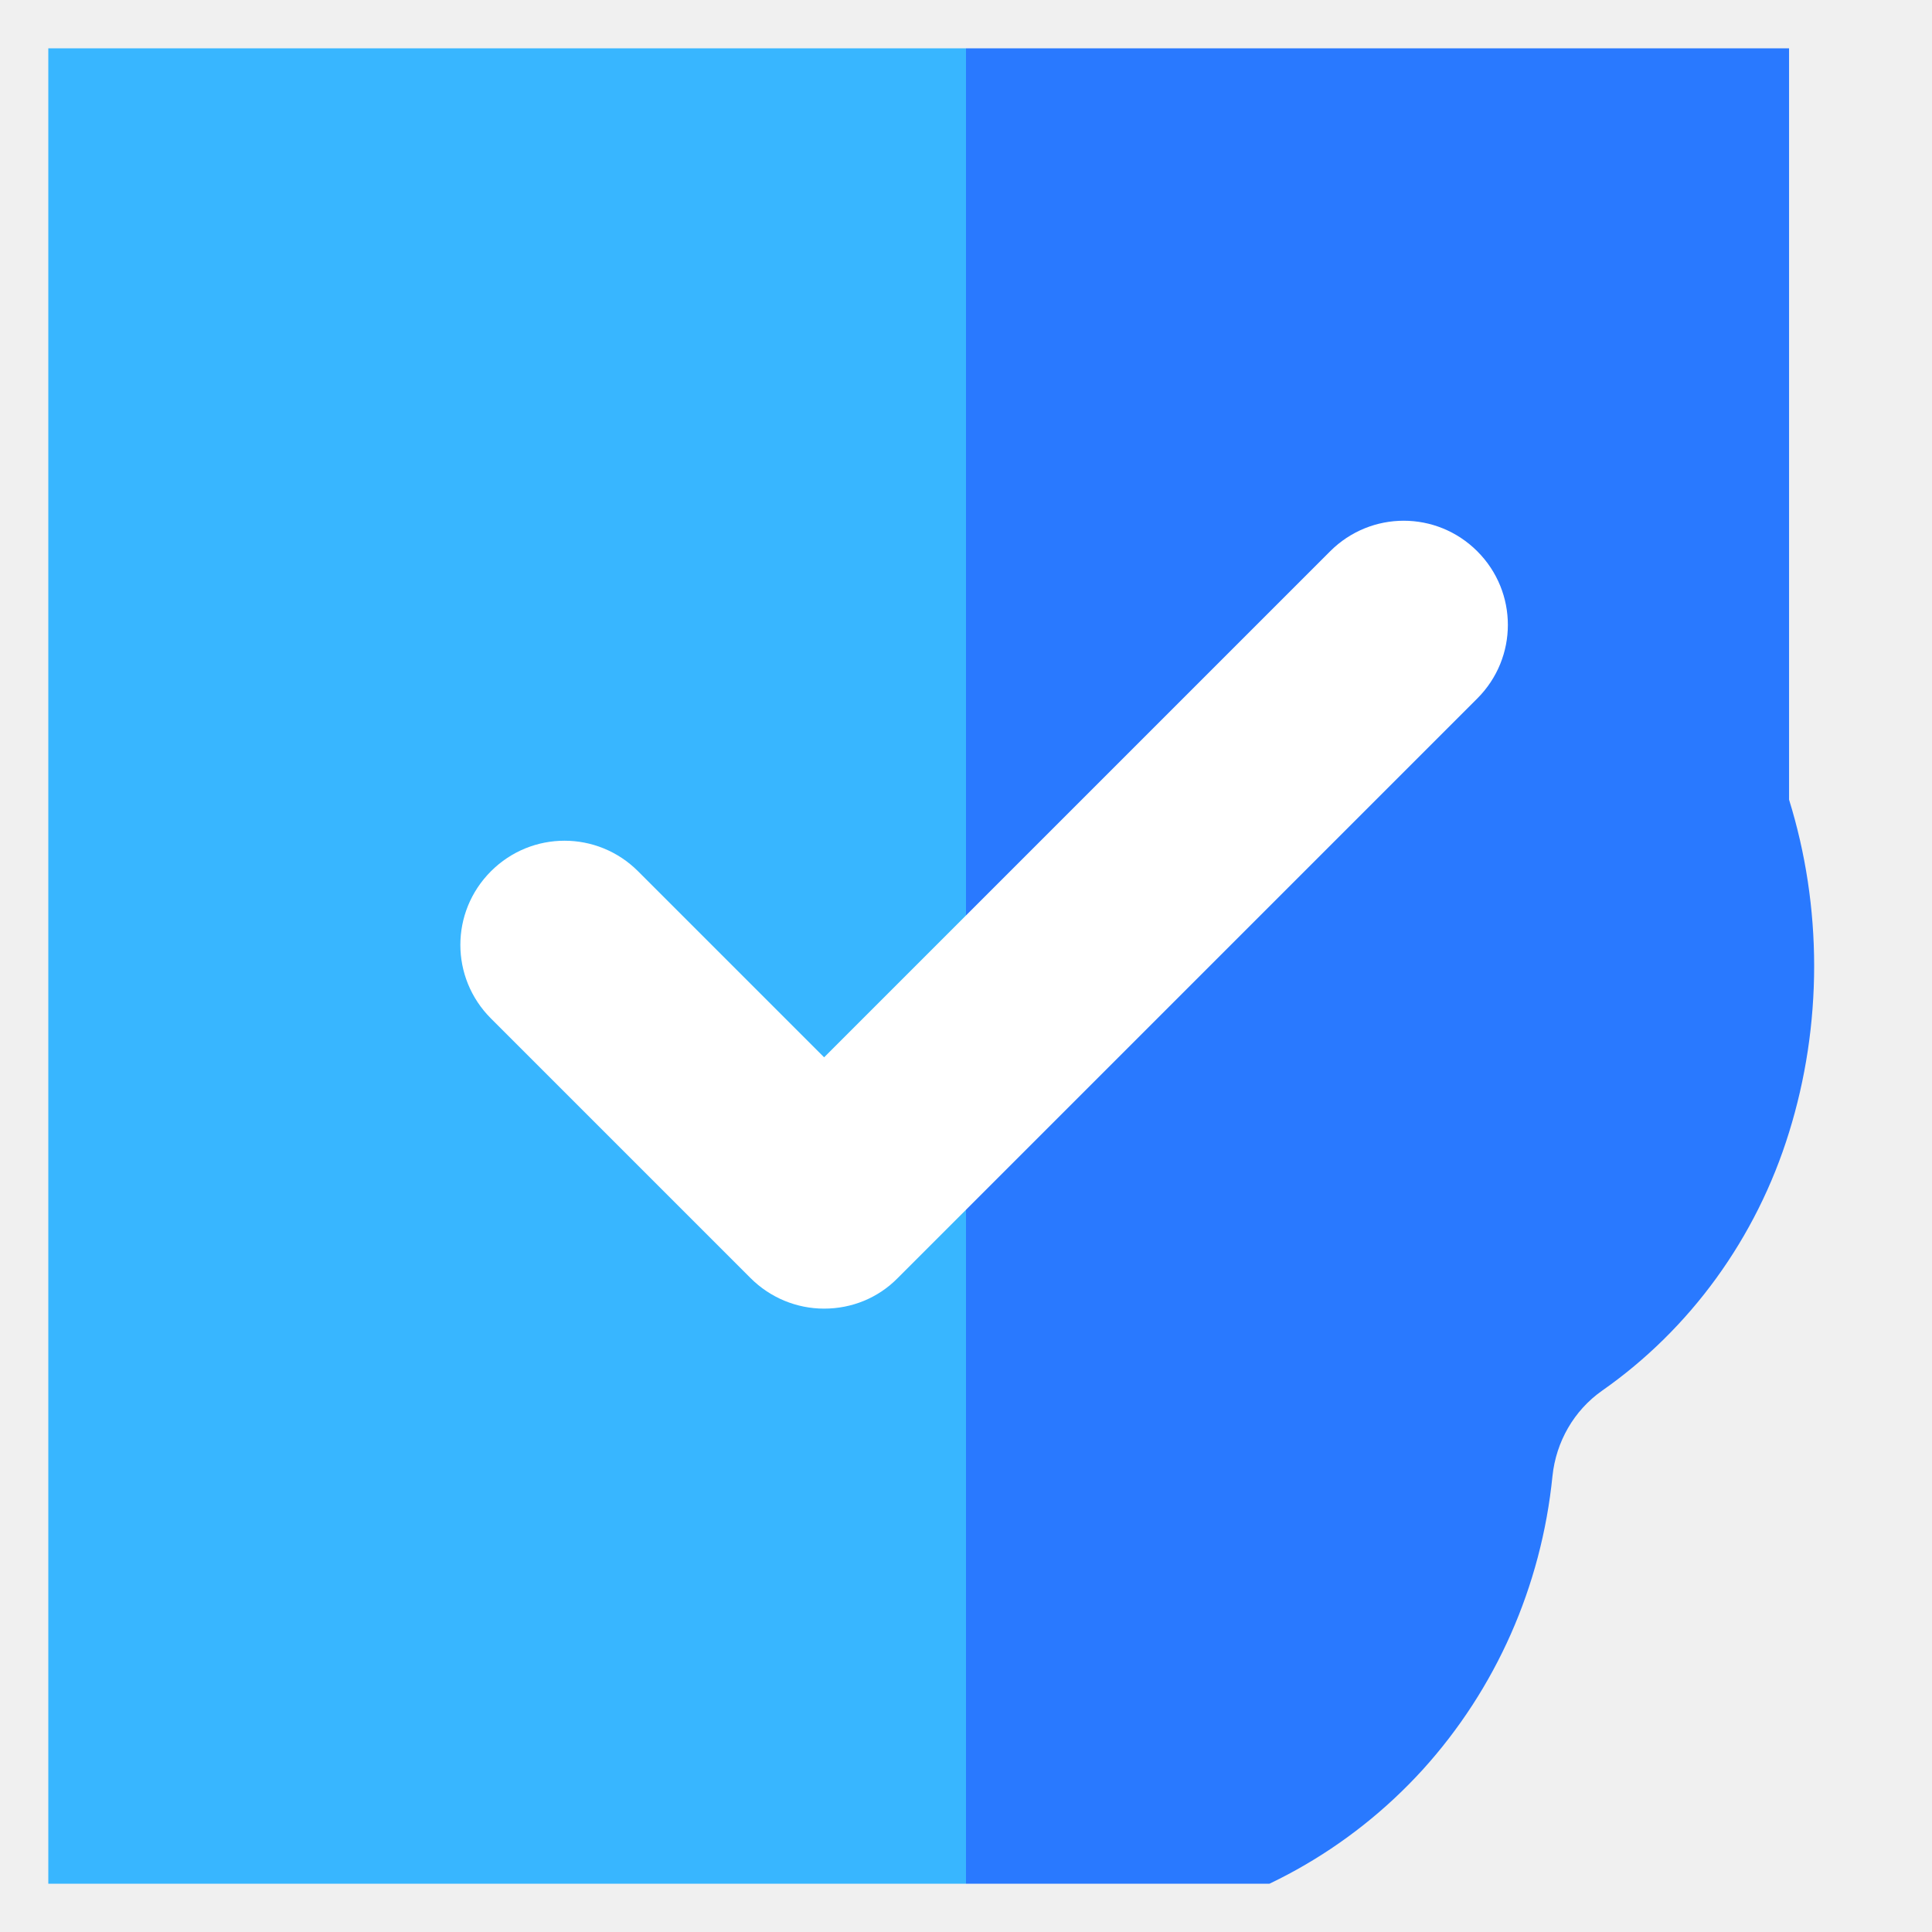
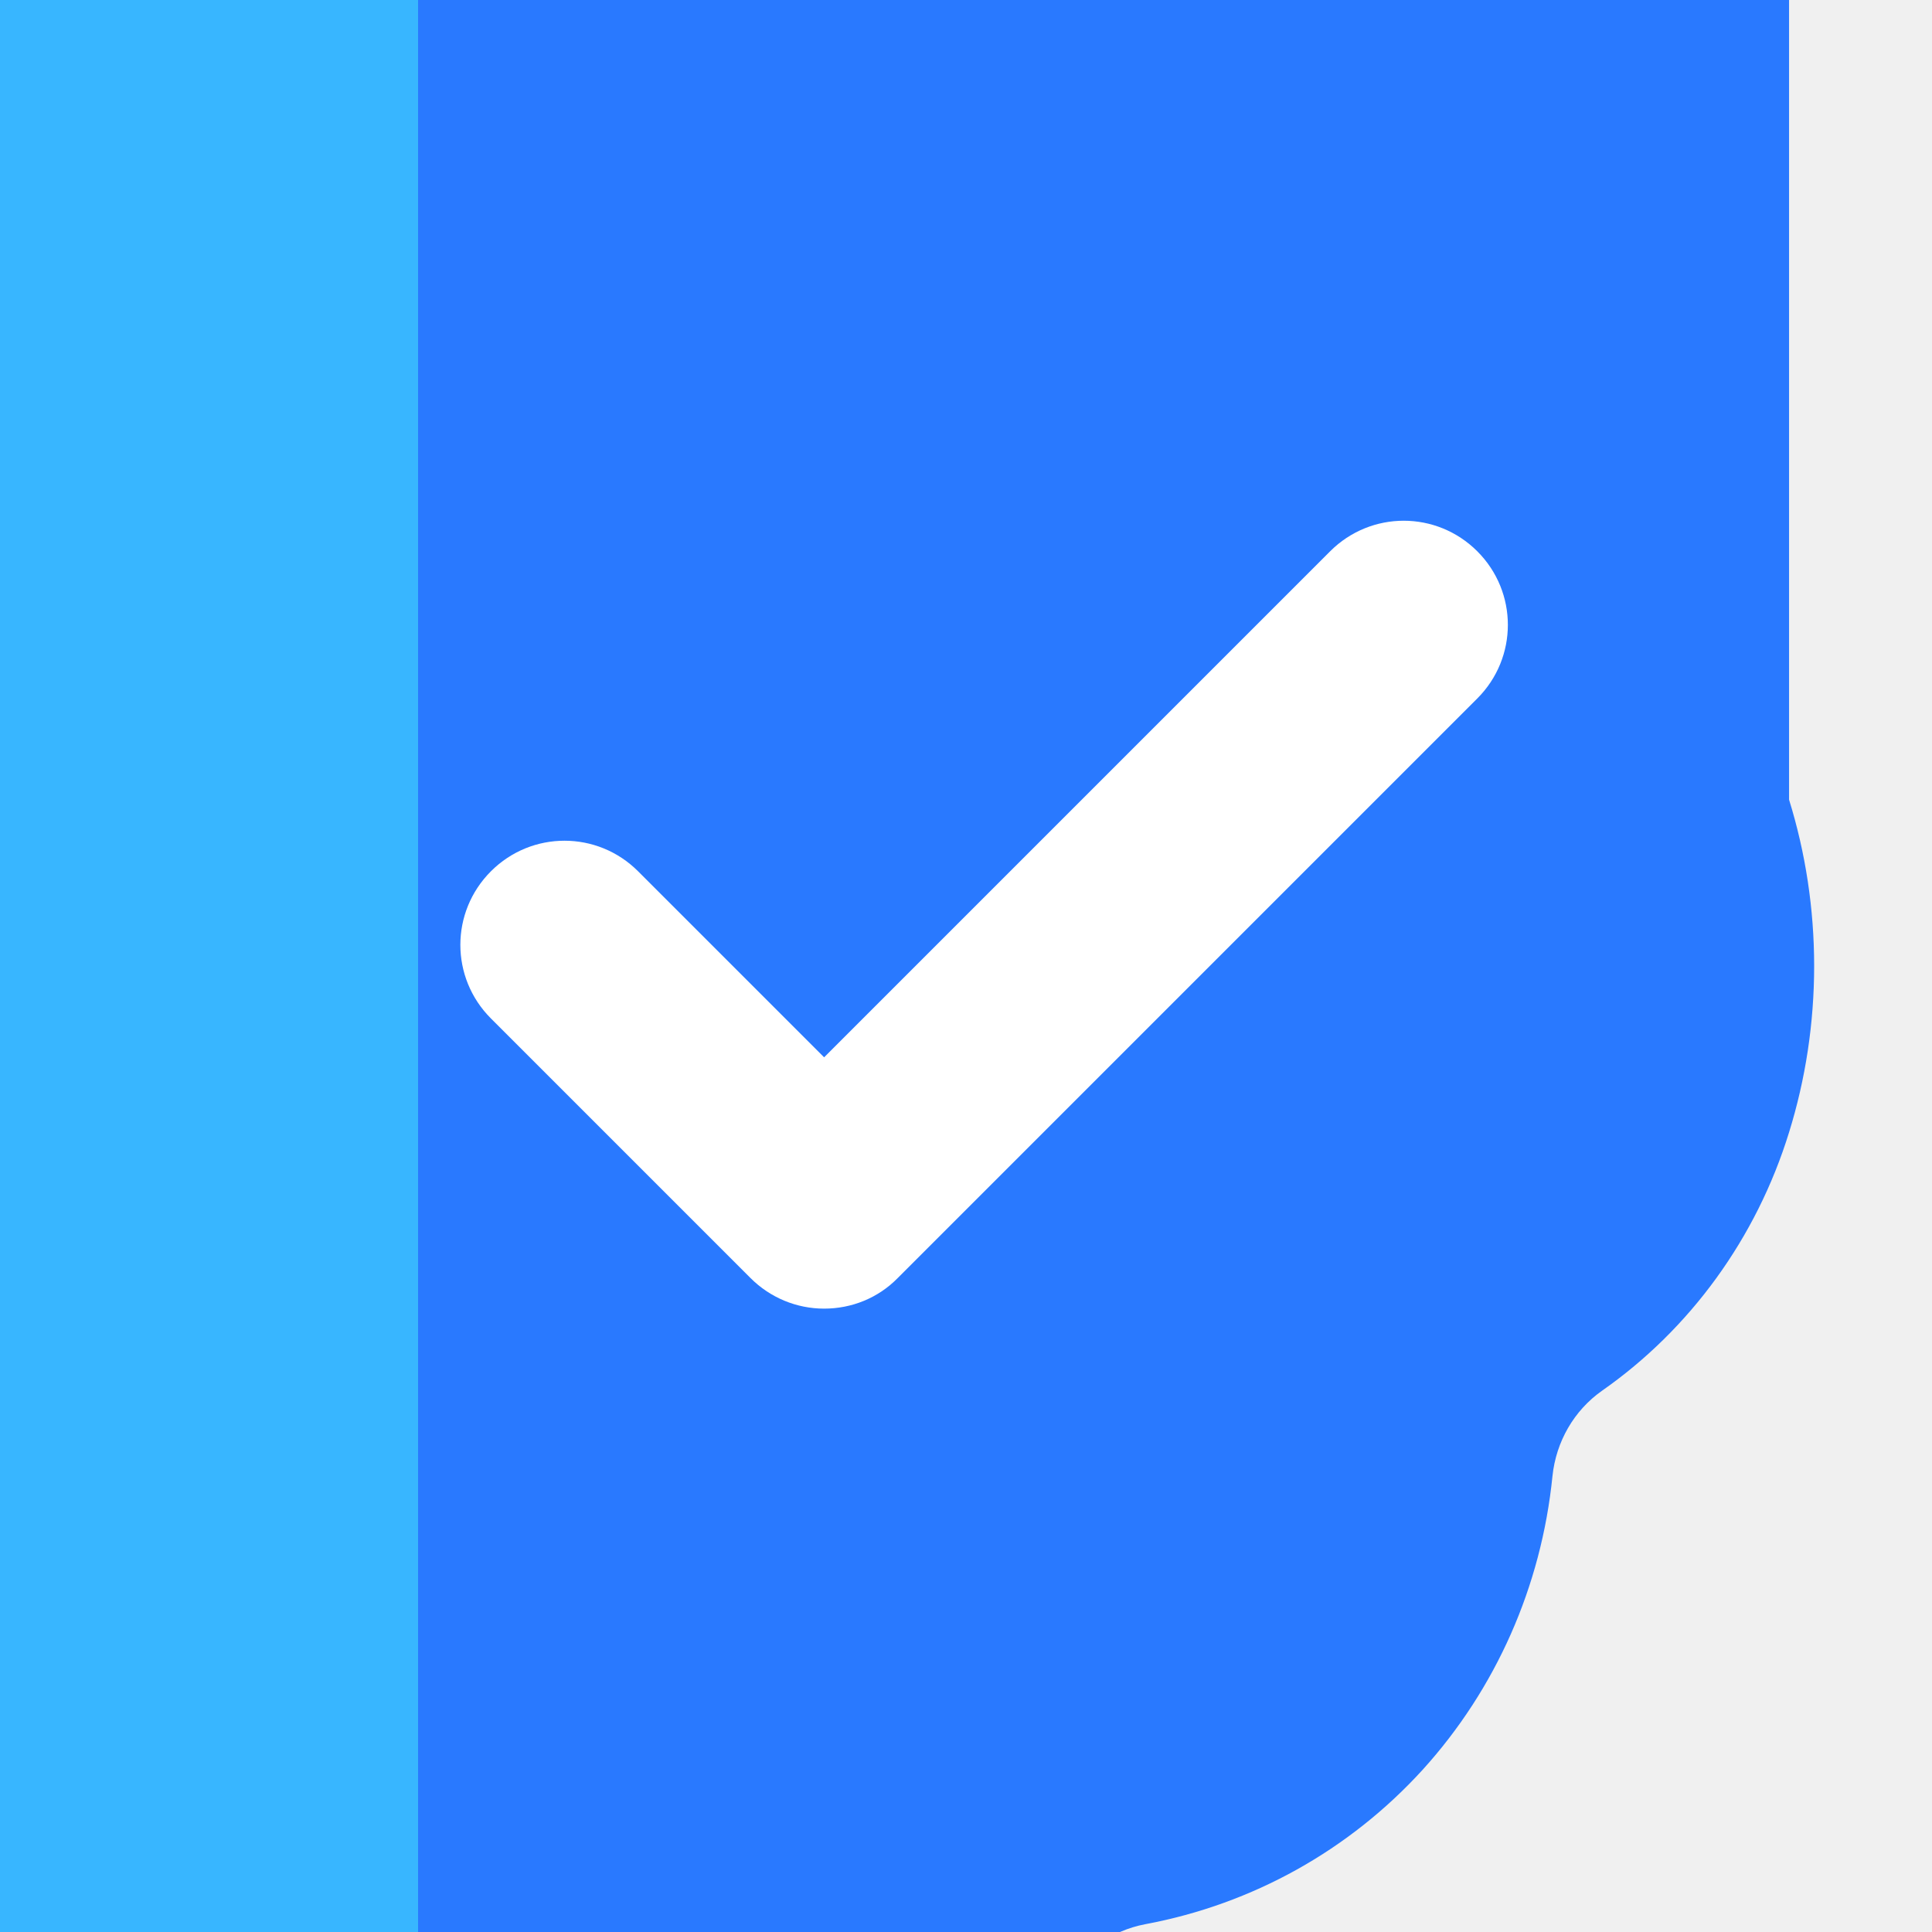
<svg xmlns="http://www.w3.org/2000/svg" viewBox="0 0 512 512" width="100%" height="100%">
  <defs>
-     <clipPath id="left-half-clip">
-       <rect x="0" y="0" width="256" height="512" />
-     </clipPath>
-     <clipPath id="right-half-clip">
-       <rect x="256" y="0" width="256" height="512" />
-     </clipPath>
+     <linearGradient id="verified-dual-split" x1="0%" y1="0%" x2="100%" y2="0%">
+       <stop offset="50%" stop-color="#38B6FF" />
+       <stop offset="50%" stop-color="#2979FF" />
+     </linearGradient>
  </defs>
-   <path clip-path="url(#left-half-clip)" d="M485.6 209.6c4.6 14.8 7 30.5 7 46.4s-2.4 31.6-7 46.4c-9.1 29.5-27.6 54.9-52.2 72.1-7.8 5.5-12.8 14.2-13.8 23.8-3.1 30.8-15.8 59.4-36.2 81.9-20.4 22.4-47.4 37.5-77.4 43.1-9.5 1.8-17.5 7.6-21.9 16.2-14 27.6-35.8 50.1-62.8 64.7-27 14.6-57.9 20.3-88.6 16.3s-59.2-18.1-81.8-40.4c-7.2-7.1-17.2-10.7-27.3-9.9-30.8 2.6-61.2-5.4-86.8-22.9-25.6-17.5-44.5-43.1-53.9-73.1-2.9-9.3-9.7-16.7-18.7-20.3-28.7-11.4-52.7-32-68.5-58.8-15.8-26.8-22.7-58.1-19.6-89.2 1-9.8-3-19.5-10.8-25.6-24.6-19.3-40.9-46.7-46.3-77.9-5.4-31.2-.4-63.5 14.2-91.8 4.6-9 4.6-19.6 0-28.6-14.6-28.3-19.6-60.6-14.2-91.8 5.4-31.2 21.7-58.6 46.3-77.9 7.8-6.1 11.8-15.8 10.8-25.6-3.1-31.1 3.8-62.4 19.6-89.2 15.8-26.8 39.8-47.4 68.5-58.8 9-3.6 15.8-11 18.7-20.3 9.4-30 28.3-55.6 53.9-73.1 25.6-17.5 56-25.5 86.8-22.9 10.1.8 20.1-2.8 27.3-9.9 22.6-22.3 51.1-36.4 81.8-40.4 30.7-4 61.6 1.7 88.6 16.3 27 14.6 48.8 37.1 62.8 64.7 4.4 8.6 12.4 14.4 21.9 16.2 30 5.6 57 20.7 77.4 43.1 20.4 22.5 33.1 51.1 36.2 81.9 1 9.6 6 18.3 13.8 23.8 24.6 17.2 43.1 42.6 52.2 72.1z" fill="#38B6FF" transform="matrix(0.95 0 0 0.95 12.8 12.8)" />
-   <path clip-path="url(#right-half-clip)" d="M485.6 209.6c4.6 14.8 7 30.5 7 46.4s-2.4 31.6-7 46.4c-9.1 29.5-27.6 54.9-52.2 72.1-7.8 5.5-12.8 14.2-13.8 23.8-3.1 30.8-15.8 59.4-36.2 81.9-20.4 22.4-47.4 37.5-77.4 43.1-9.5 1.8-17.5 7.6-21.9 16.2-14 27.6-35.8 50.1-62.8 64.7-27 14.6-57.9 20.3-88.6 16.3s-59.2-18.1-81.8-40.4c-7.2-7.1-17.2-10.7-27.3-9.9-30.8 2.6-61.2-5.4-86.8-22.9-25.6-17.5-44.5-43.1-53.9-73.1-2.9-9.3-9.7-16.7-18.7-20.3-28.7-11.4-52.7-32-68.5-58.8-15.8-26.8-22.7-58.1-19.6-89.2 1-9.8-3-19.5-10.8-25.6-24.6-19.3-40.9-46.7-46.3-77.9-5.4-31.2-.4-63.5 14.2-91.8 4.6-9 4.6-19.6 0-28.6-14.6-28.3-19.6-60.6-14.2-91.8 5.4-31.2 21.7-58.6 46.3-77.9 7.8-6.1 11.8-15.8 10.8-25.6-3.1-31.1 3.8-62.4 19.6-89.2 15.8-26.8 39.8-47.4 68.5-58.8 9-3.6 15.8-11 18.7-20.3 9.4-30 28.3-55.6 53.9-73.1 25.6-17.5 56-25.5 86.8-22.9 10.1.8 20.1-2.8 27.3-9.9 22.6-22.3 51.1-36.4 81.8-40.4 30.7-4 61.6 1.7 88.6 16.3 27 14.6 48.8 37.1 62.8 64.7 4.4 8.6 12.4 14.4 21.9 16.2 30 5.6 57 20.7 77.4 43.1 20.4 22.5 33.1 51.1 36.2 81.9 1 9.6 6 18.3 13.8 23.8 24.6 17.2 43.1 42.6 52.2 72.1z" fill="#2979FF" transform="matrix(0.95 0 0 0.95 12.8 12.8)" />
+   <path d="M485.6 209.6c4.6 14.8 7 30.5 7 46.4s-2.4 31.6-7 46.4c-9.1 29.5-27.6 54.9-52.2 72.1-7.8 5.5-12.8 14.2-13.8 23.8-3.1 30.8-15.8 59.4-36.2 81.9-20.4 22.4-47.4 37.5-77.4 43.1-9.5 1.8-17.5 7.6-21.9 16.2-14 27.6-35.8 50.1-62.8 64.7-27 14.6-57.9 20.3-88.6 16.3s-59.2-18.1-81.8-40.4c-7.2-7.1-17.2-10.7-27.3-9.9-30.8 2.6-61.2-5.4-86.8-22.9-25.6-17.5-44.5-43.1-53.9-73.1-2.9-9.3-9.7-16.7-18.7-20.3-28.7-11.4-52.7-32-68.5-58.8-15.8-26.8-22.7-58.1-19.6-89.2 1-9.8-3-19.5-10.8-25.6-24.6-19.3-40.9-46.7-46.3-77.9-5.4-31.2-.4-63.5 14.2-91.8 4.6-9 4.6-19.6 0-28.6-14.6-28.3-19.6-60.6-14.2-91.8 5.4-31.2 21.7-58.6 46.3-77.9 7.8-6.1 11.8-15.8 10.8-25.6-3.1-31.1 3.8-62.4 19.6-89.2 15.8-26.8 39.8-47.4 68.5-58.8 9-3.6 15.8-11 18.7-20.3 9.4-30 28.3-55.6 53.9-73.1 25.6-17.5 56-25.5 86.8-22.9 10.1.8 20.1-2.8 27.3-9.9 22.6-22.3 51.1-36.4 81.8-40.4 30.7-4 61.6 1.7 88.6 16.3 27 14.6 48.8 37.1 62.8 64.7 4.4 8.6 12.4 14.4 21.9 16.2 30 5.6 57 20.7 77.4 43.1 20.4 22.5 33.1 51.1 36.2 81.9 1 9.6 6 18.3 13.8 23.8 24.6 17.2 43.1 42.6 52.2 72.1z" fill="url(#verified-dual-split)" transform="matrix(0.95 0 0 0.95 12.8 12.8)" />
  <path d="M218.4 346.8c-7.3 0-14.3-2.9-19.5-8.1l-68.8-68.8c-10.8-10.8-10.8-28.2 0-39s28.2-10.8 39 0l49.3 49.3 134.1-134.1c10.8-10.8 28.2-10.8 39 0s10.8 28.2 0 39l-153.6 153.6c-5.2 5.3-12.2 8.1-19.5 8.1z" fill="#FFFFFF" />
</svg>
